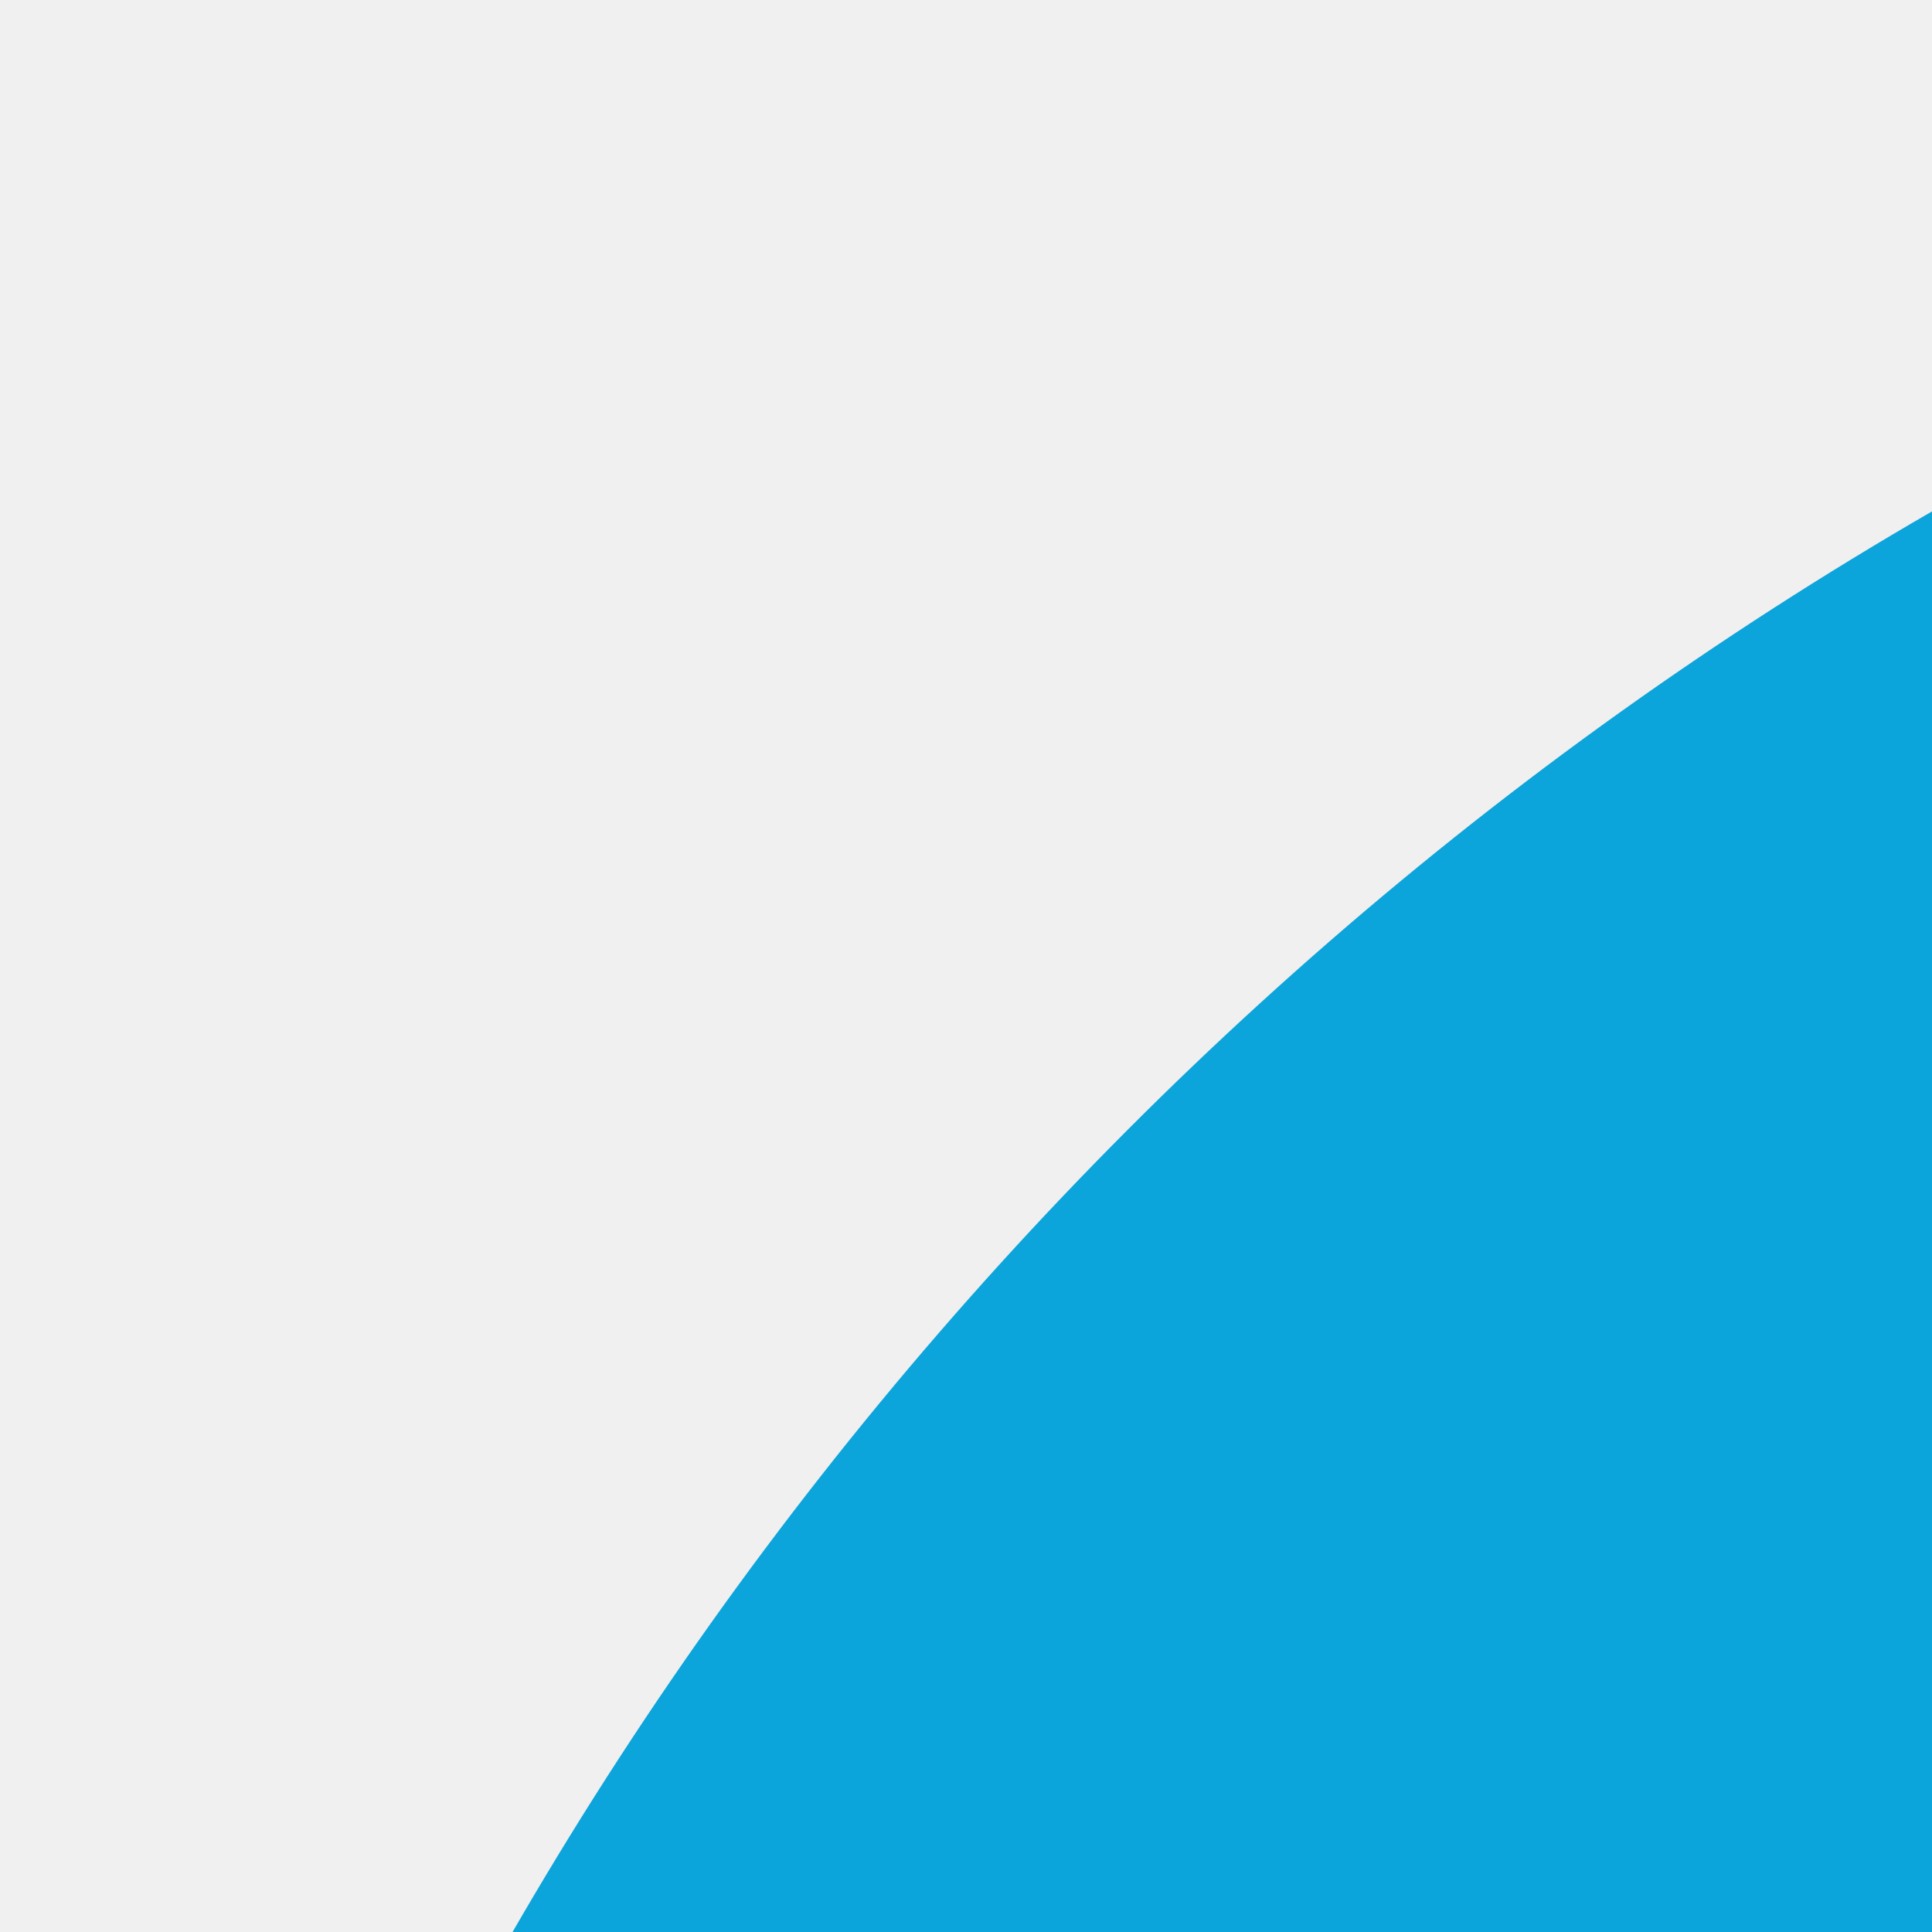
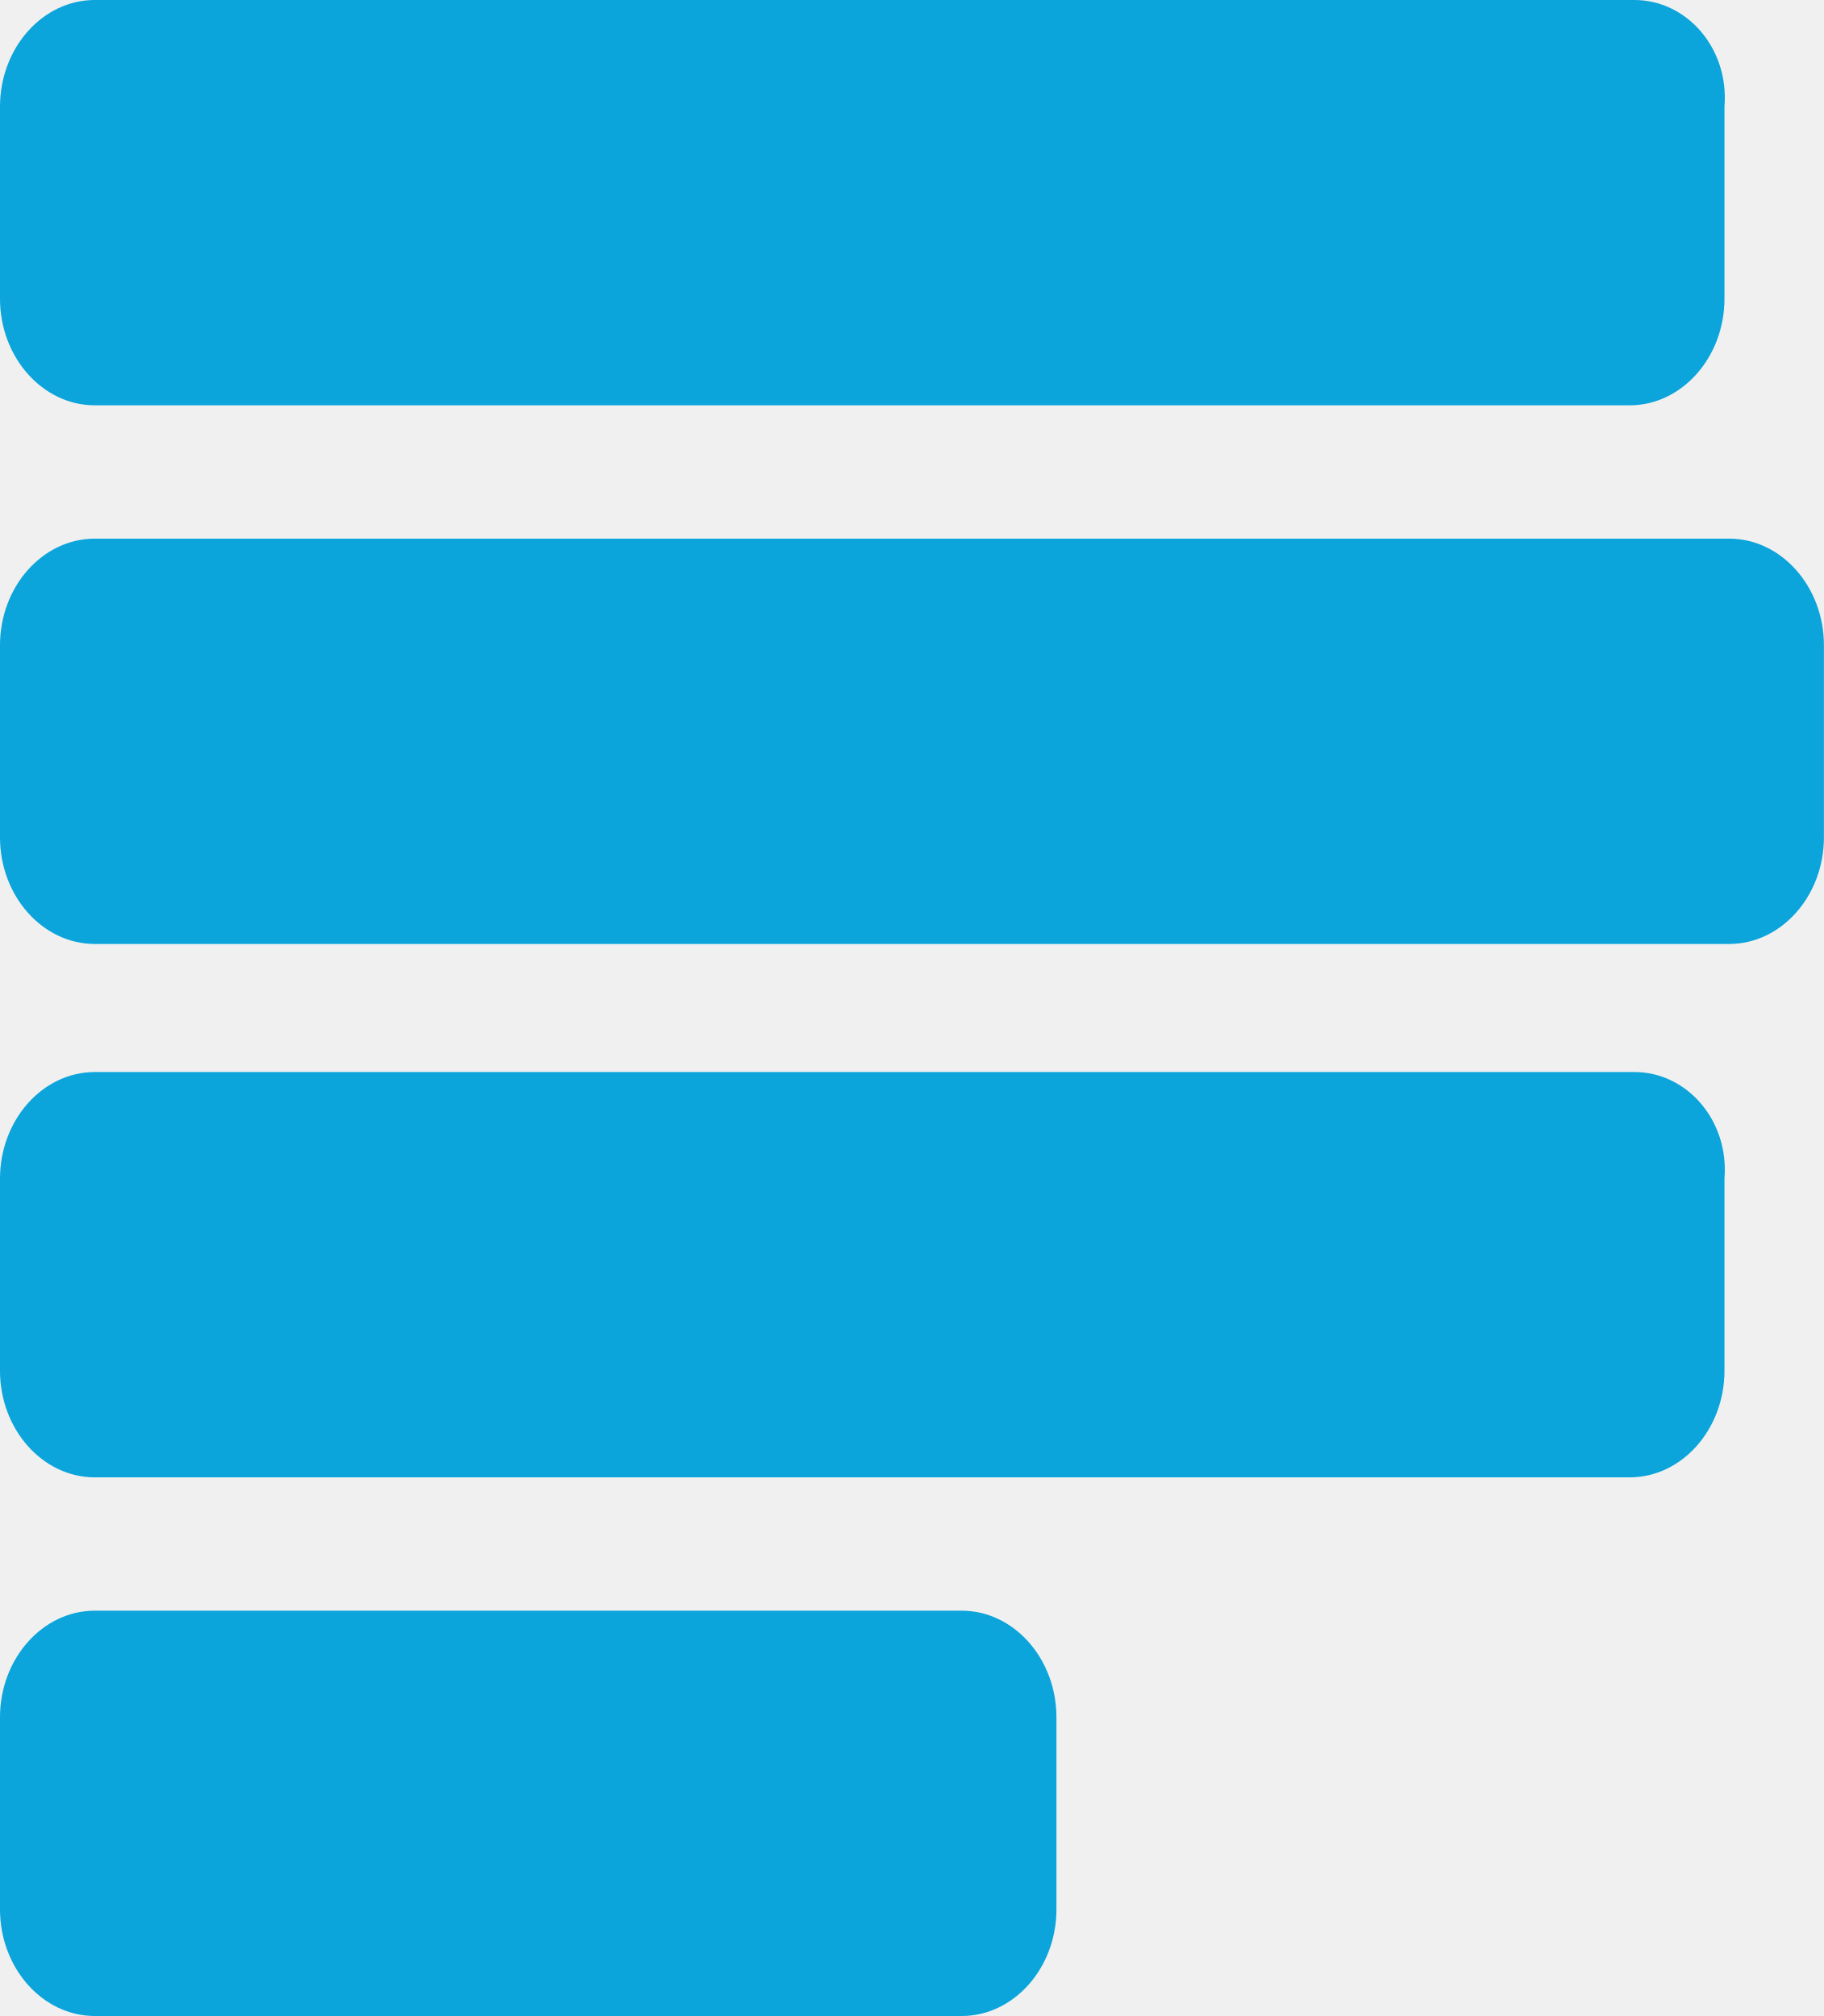
- <svg xmlns="http://www.w3.org/2000/svg" width="16" height="16" fill="none">
-   <g clip-path="url(#clip0)" fill="#0BA4DB">
-     <path d="M548.416 0H31.792C14.306 0 0 14.333 0 31.852v57.333c0 17.519 14.306 31.852 31.792 31.852h515.034c17.486 0 31.792-14.333 31.792-31.852V31.852C580.208 14.333 565.901 0 548.416 0zM548.416 320.111H31.792C14.306 320.111 0 334.444 0 351.963v57.333c0 17.519 14.306 31.852 31.792 31.852h515.034c17.486 0 31.792-14.333 31.792-31.852v-57.333c1.59-17.519-12.717-31.852-30.202-31.852zM322.691 480.963H31.792C14.306 480.963 0 495.296 0 512.815v57.333C0 587.667 14.306 602 31.792 602h290.899c17.486 0 31.792-14.333 31.792-31.852v-57.333c0-17.519-14.306-31.852-31.792-31.852zM580.208 160.852H31.792C14.306 160.852 0 175.185 0 192.703v57.334c0 17.518 14.306 31.852 31.792 31.852h548.416c17.486 0 31.792-14.334 31.792-31.852v-57.334c0-17.518-14.306-31.851-31.792-31.851z" />
-   </g>
-   <defs>
-     <clipPath id="clip0">
-       <path fill="#fff" d="M0 0h612v602H0z" />
-     </clipPath>
-   </defs>
+ <svg xmlns="http://www.w3.org/2000/svg" width="19" height="21" viewBox="0 0 19 21" fill="none">
+   <path d="M17.026 0H0.987C0.444 0 0 0.5 0 1.111V3.111C0 3.722 0.444 4.222 0.987 4.222H16.977C17.52 4.222 17.964 3.722 17.964 3.111V1.111C18.013 0.5 17.569 0 17.026 0ZM17.026 11.167H0.987C0.444 11.167 0 11.667 0 12.278V14.278C0 14.889 0.444 15.389 0.987 15.389H16.977C17.52 15.389 17.964 14.889 17.964 14.278V12.278C18.013 11.667 17.569 11.167 17.026 11.167V11.167ZM10.018 16.778H0.987C0.444 16.778 0 17.278 0 17.889V19.889C0 20.5 0.444 21 0.987 21H10.018C10.561 21 11.005 20.5 11.005 19.889V17.889C11.005 17.278 10.561 16.778 10.018 16.778V16.778ZM18.013 5.611H0.987C0.444 5.611 0 6.111 0 6.722V8.722C0 9.333 0.444 9.833 0.987 9.833H18.013C18.556 9.833 19 9.333 19 8.722V6.722C19 6.111 18.556 5.611 18.013 5.611V5.611Z" fill="#0BA4DB" />
</svg>
